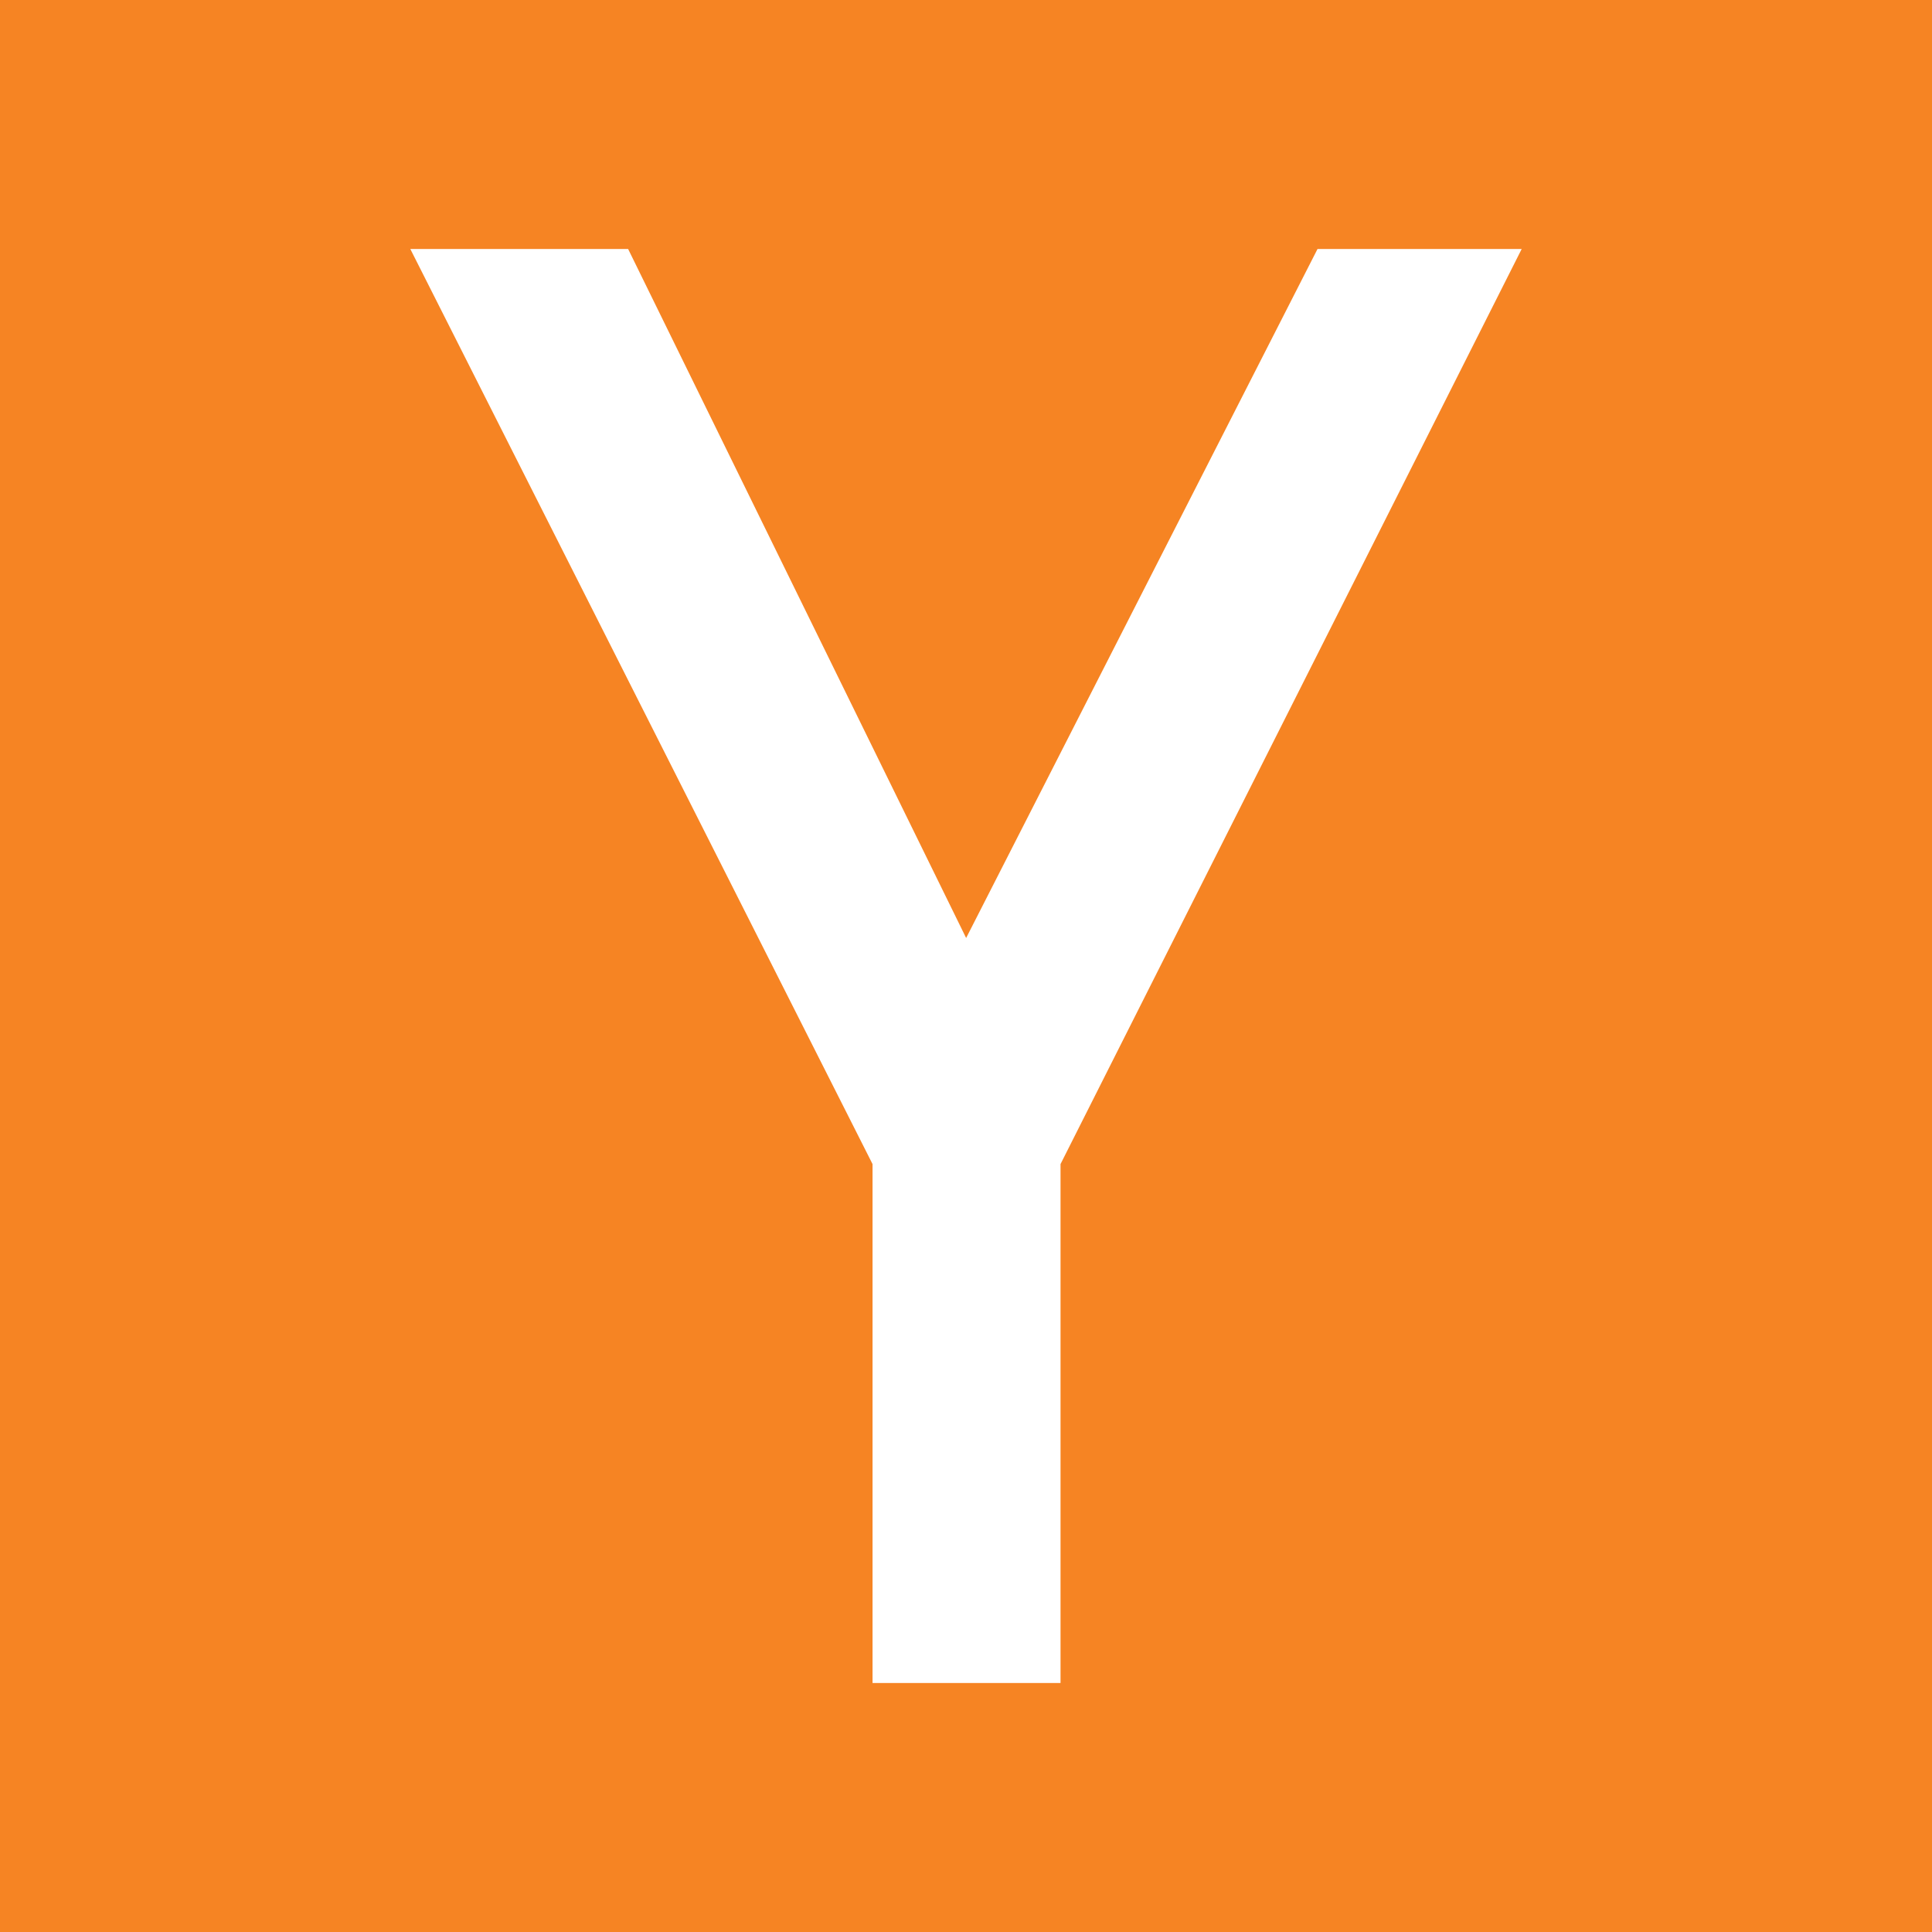
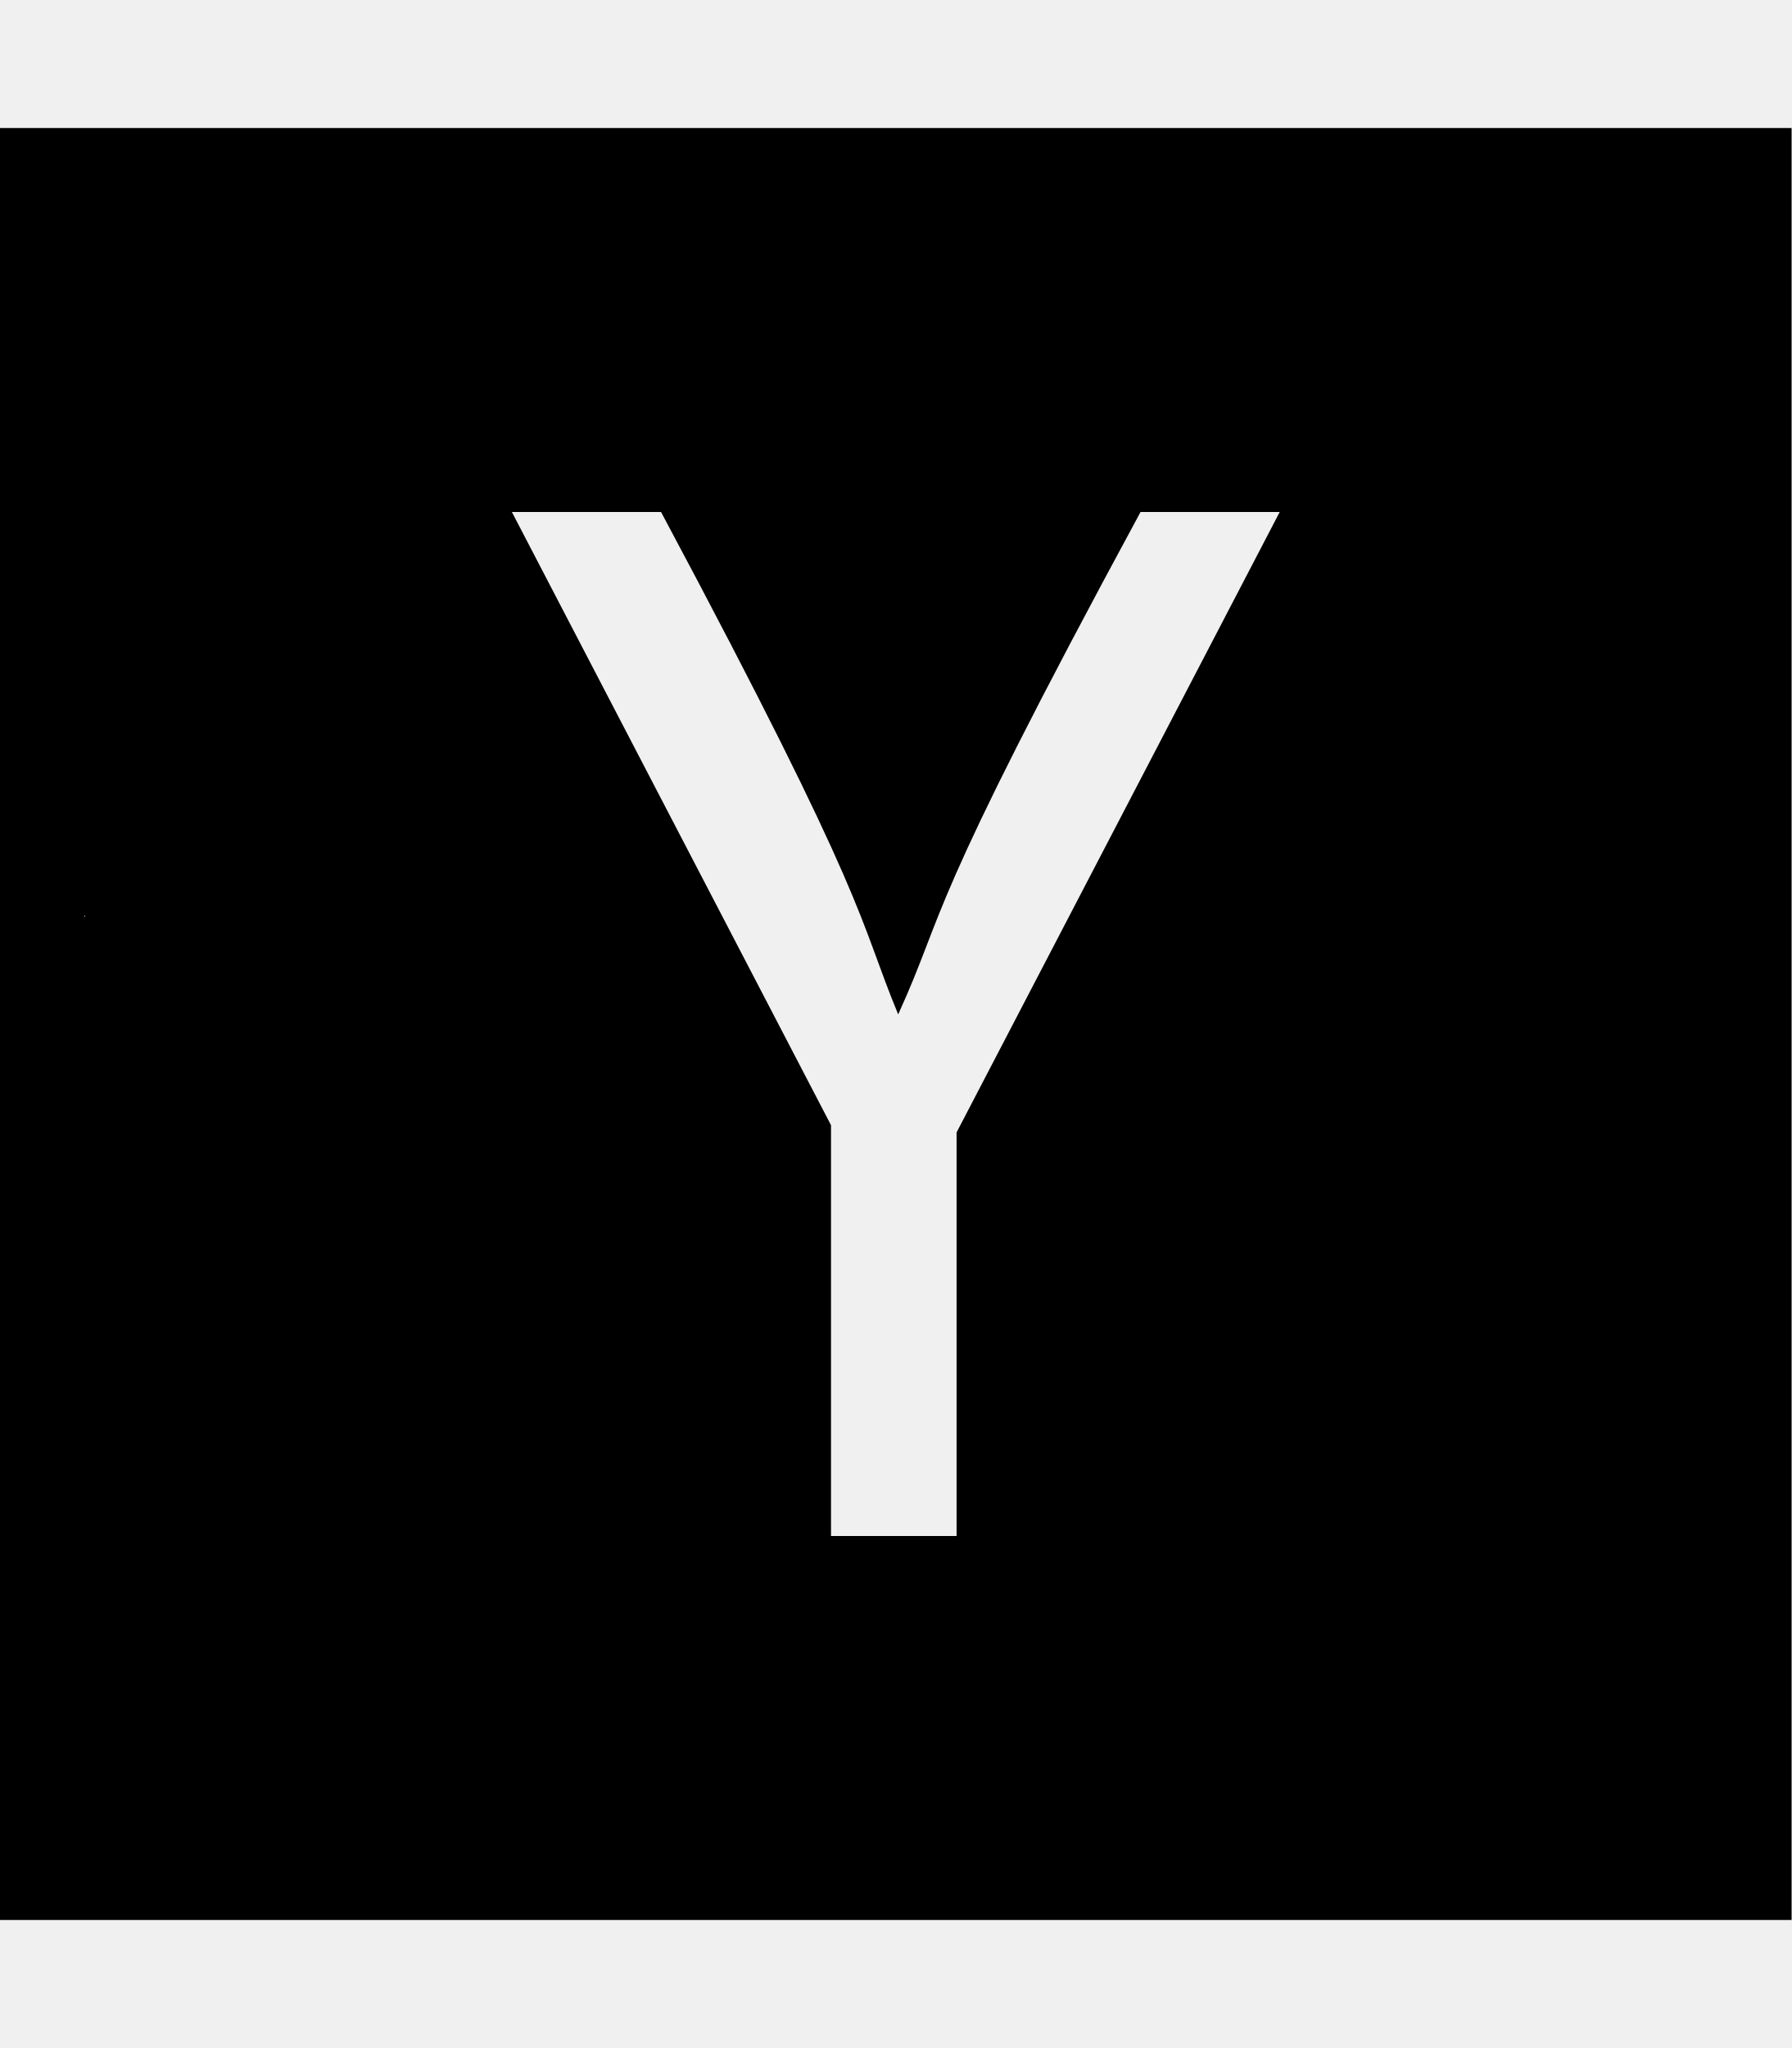
- <svg xmlns="http://www.w3.org/2000/svg" height="512" id="Layer_1" version="1.1" viewBox="0 0 512 512" width="512" xml:space="preserve">
-   <defs id="defs12" />
-   <g id="g3045">
-     <path d="m -0.004,-0.004 512.008,0 0,512.008 -512.008,0 z" id="path3032" style="fill:#f68423;fill-opacity:1;fill-rule:nonzero;stroke:none" />
-     <path d="m 108.74,65.99 122.492,242.504 0,137.516 49.819,0 0,-137.516 122.209,-242.504 -54.106,0 -93.118,182.587 -89.575,-182.587 -57.72,0 z" id="path3034" style="fill:#ffffff;fill-opacity:1;fill-rule:nonzero;stroke:none" />
-   </g>
+ <svg xmlns="http://www.w3.org/2000/svg" viewBox="0 0 448 512">
+   <path d="M0 32v448h448V32H0zm21.2 197.2H21c.1-.1.2-.3.3-.4 0 .1 0 .3-.1.4zm218 53.9V384h-31.4V281.3L128 128h37.3c52.5 98.3 49.2 101.2 59.3 125.6 12.3-27 5.8-24.4 60.6-125.6H320l-80.8 155.1z" />
</svg>
